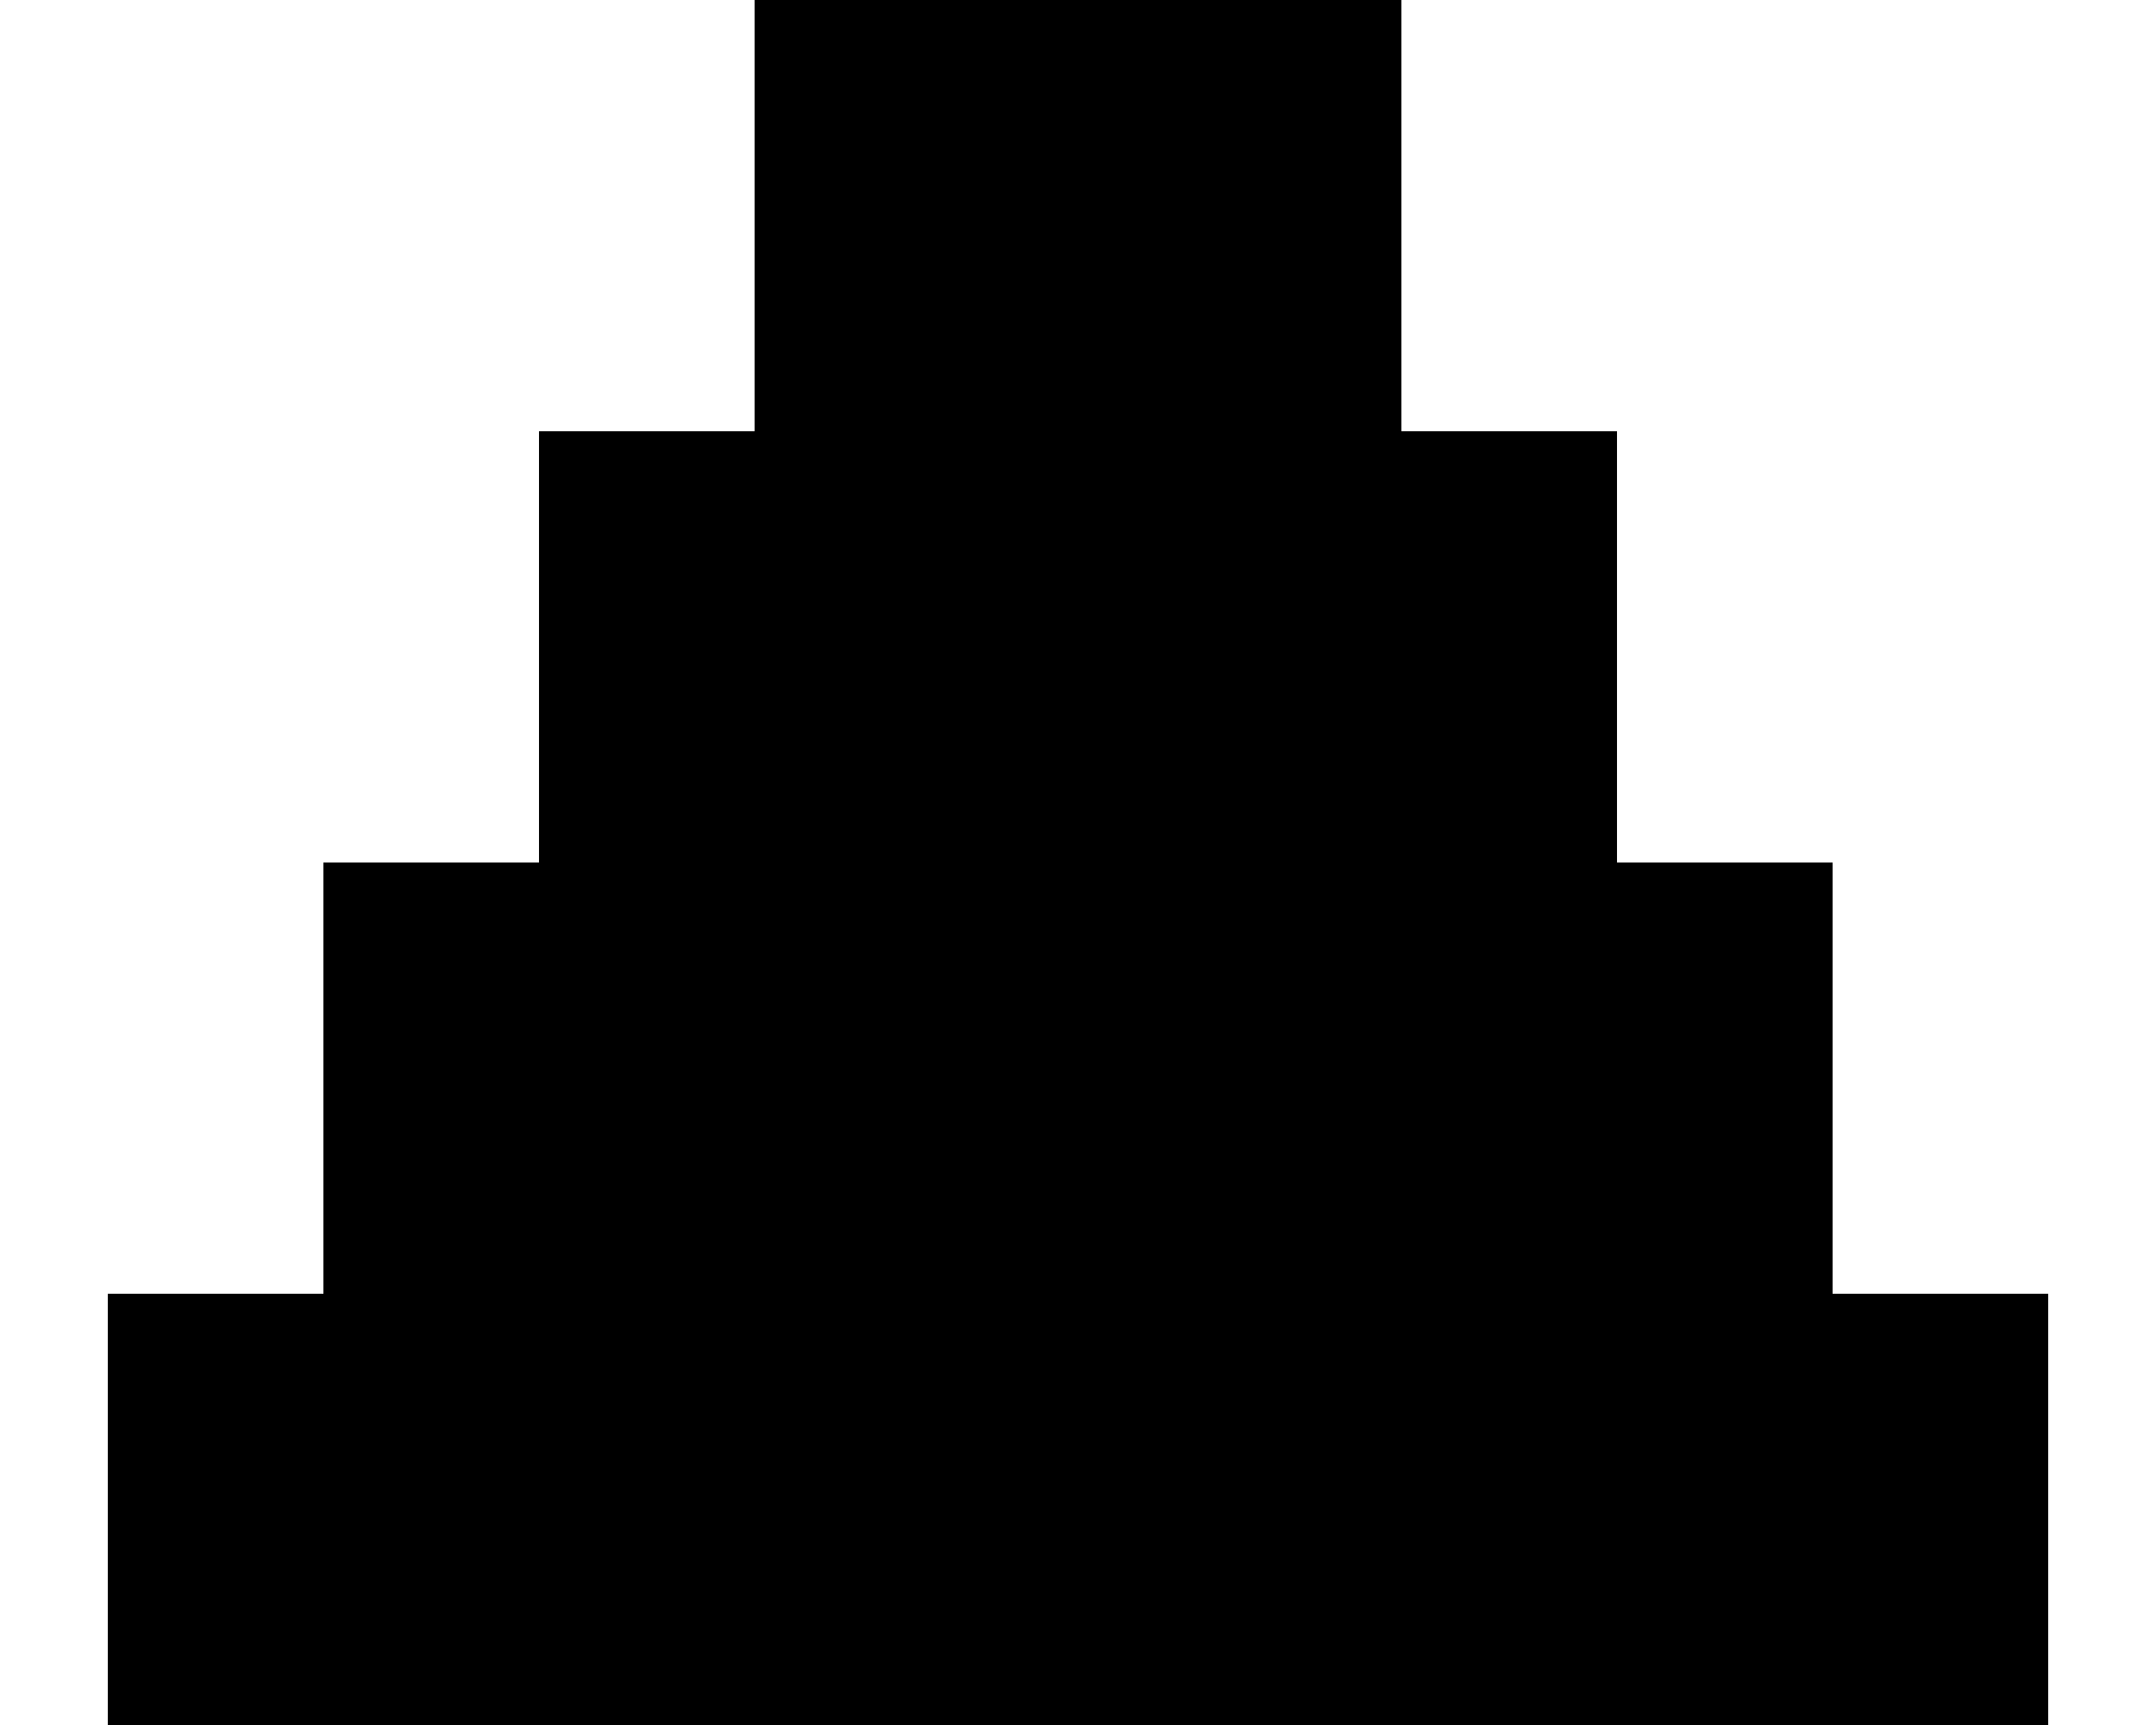
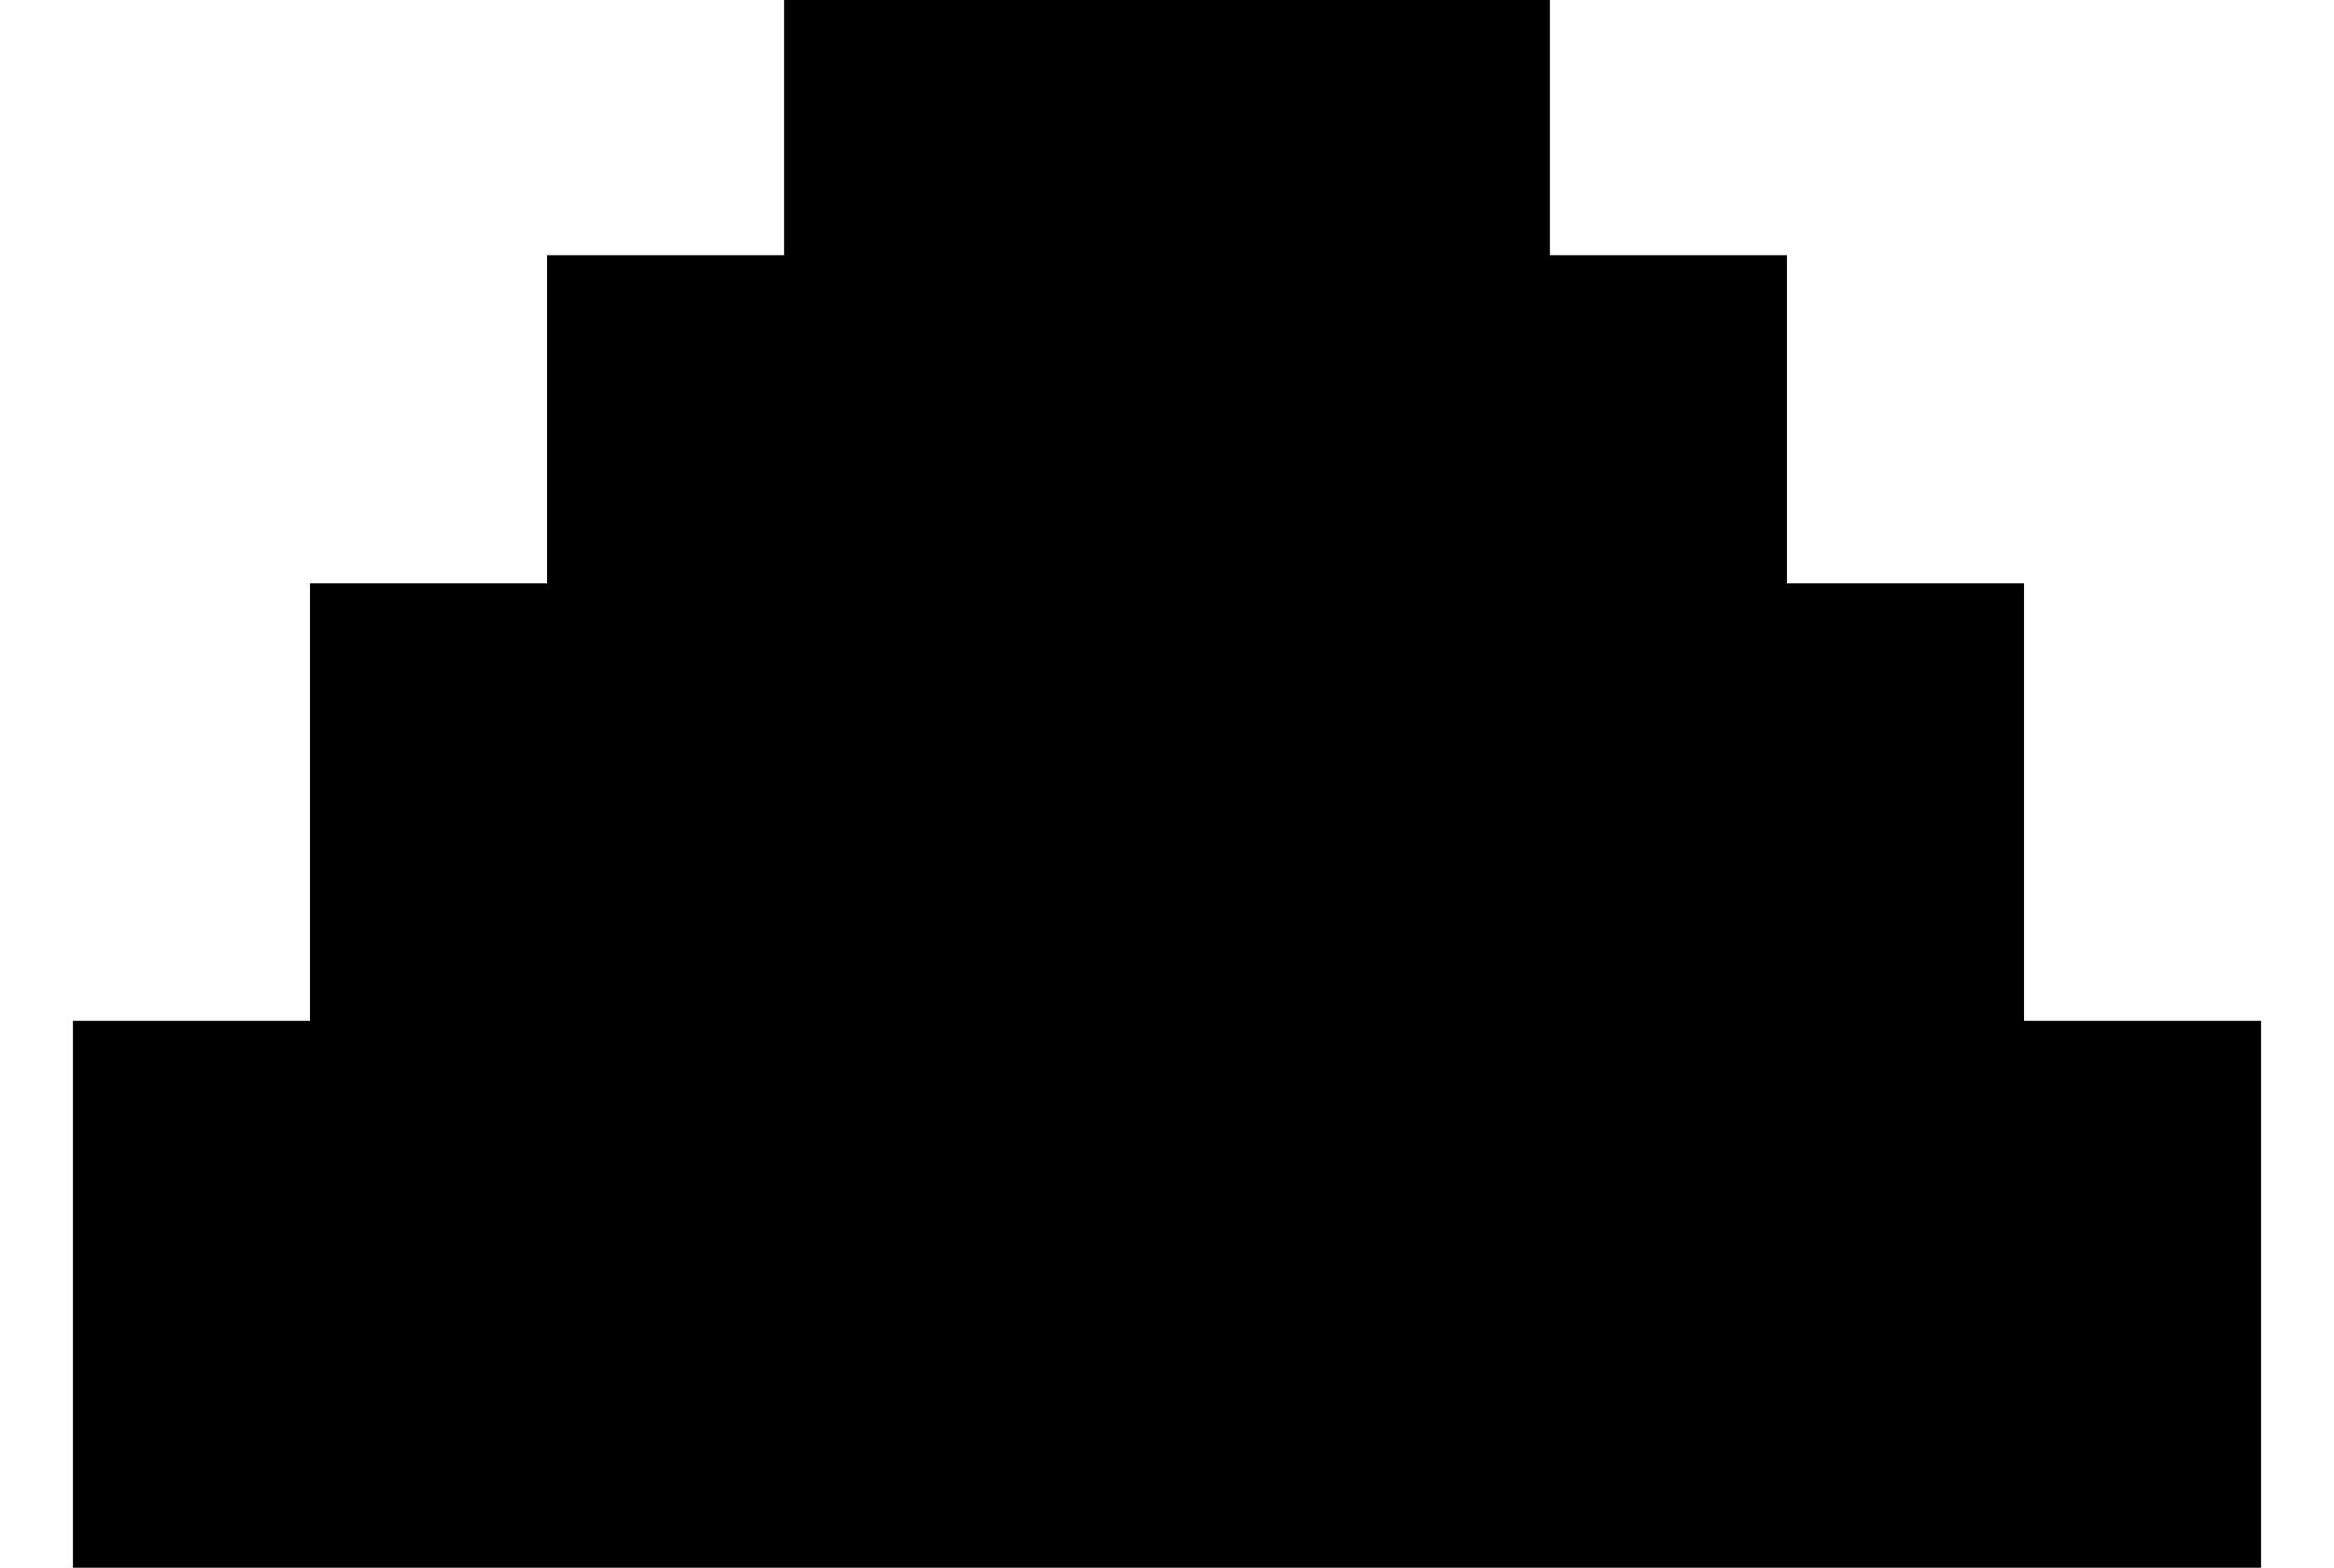
- <svg xmlns="http://www.w3.org/2000/svg" viewBox="0 0 200 160">
-   <path d="M 10,160 L 10,120 L 30,120 L 30,80 L 50,80 L 50,40 L 70,40 L 70,0 L 130,0 L 130,40 L 150,40 L 150,80 L 170,80 L 170,120 L 190,120 L 190,160 Z" fill="#000" />
+ <svg xmlns="http://www.w3.org/2000/svg" viewBox="36 0 128 86">
+   <path d="M 40,86 L 40,56 L 53,56 L 53,32 L 66,32 L 66,14 L 79,14 L 79,0 L 121,0 L 121,14 L 134,14 L 134,32 L 147,32 L 147,56 L 160,56 L 160,86 Z" fill="#000" />
</svg>
